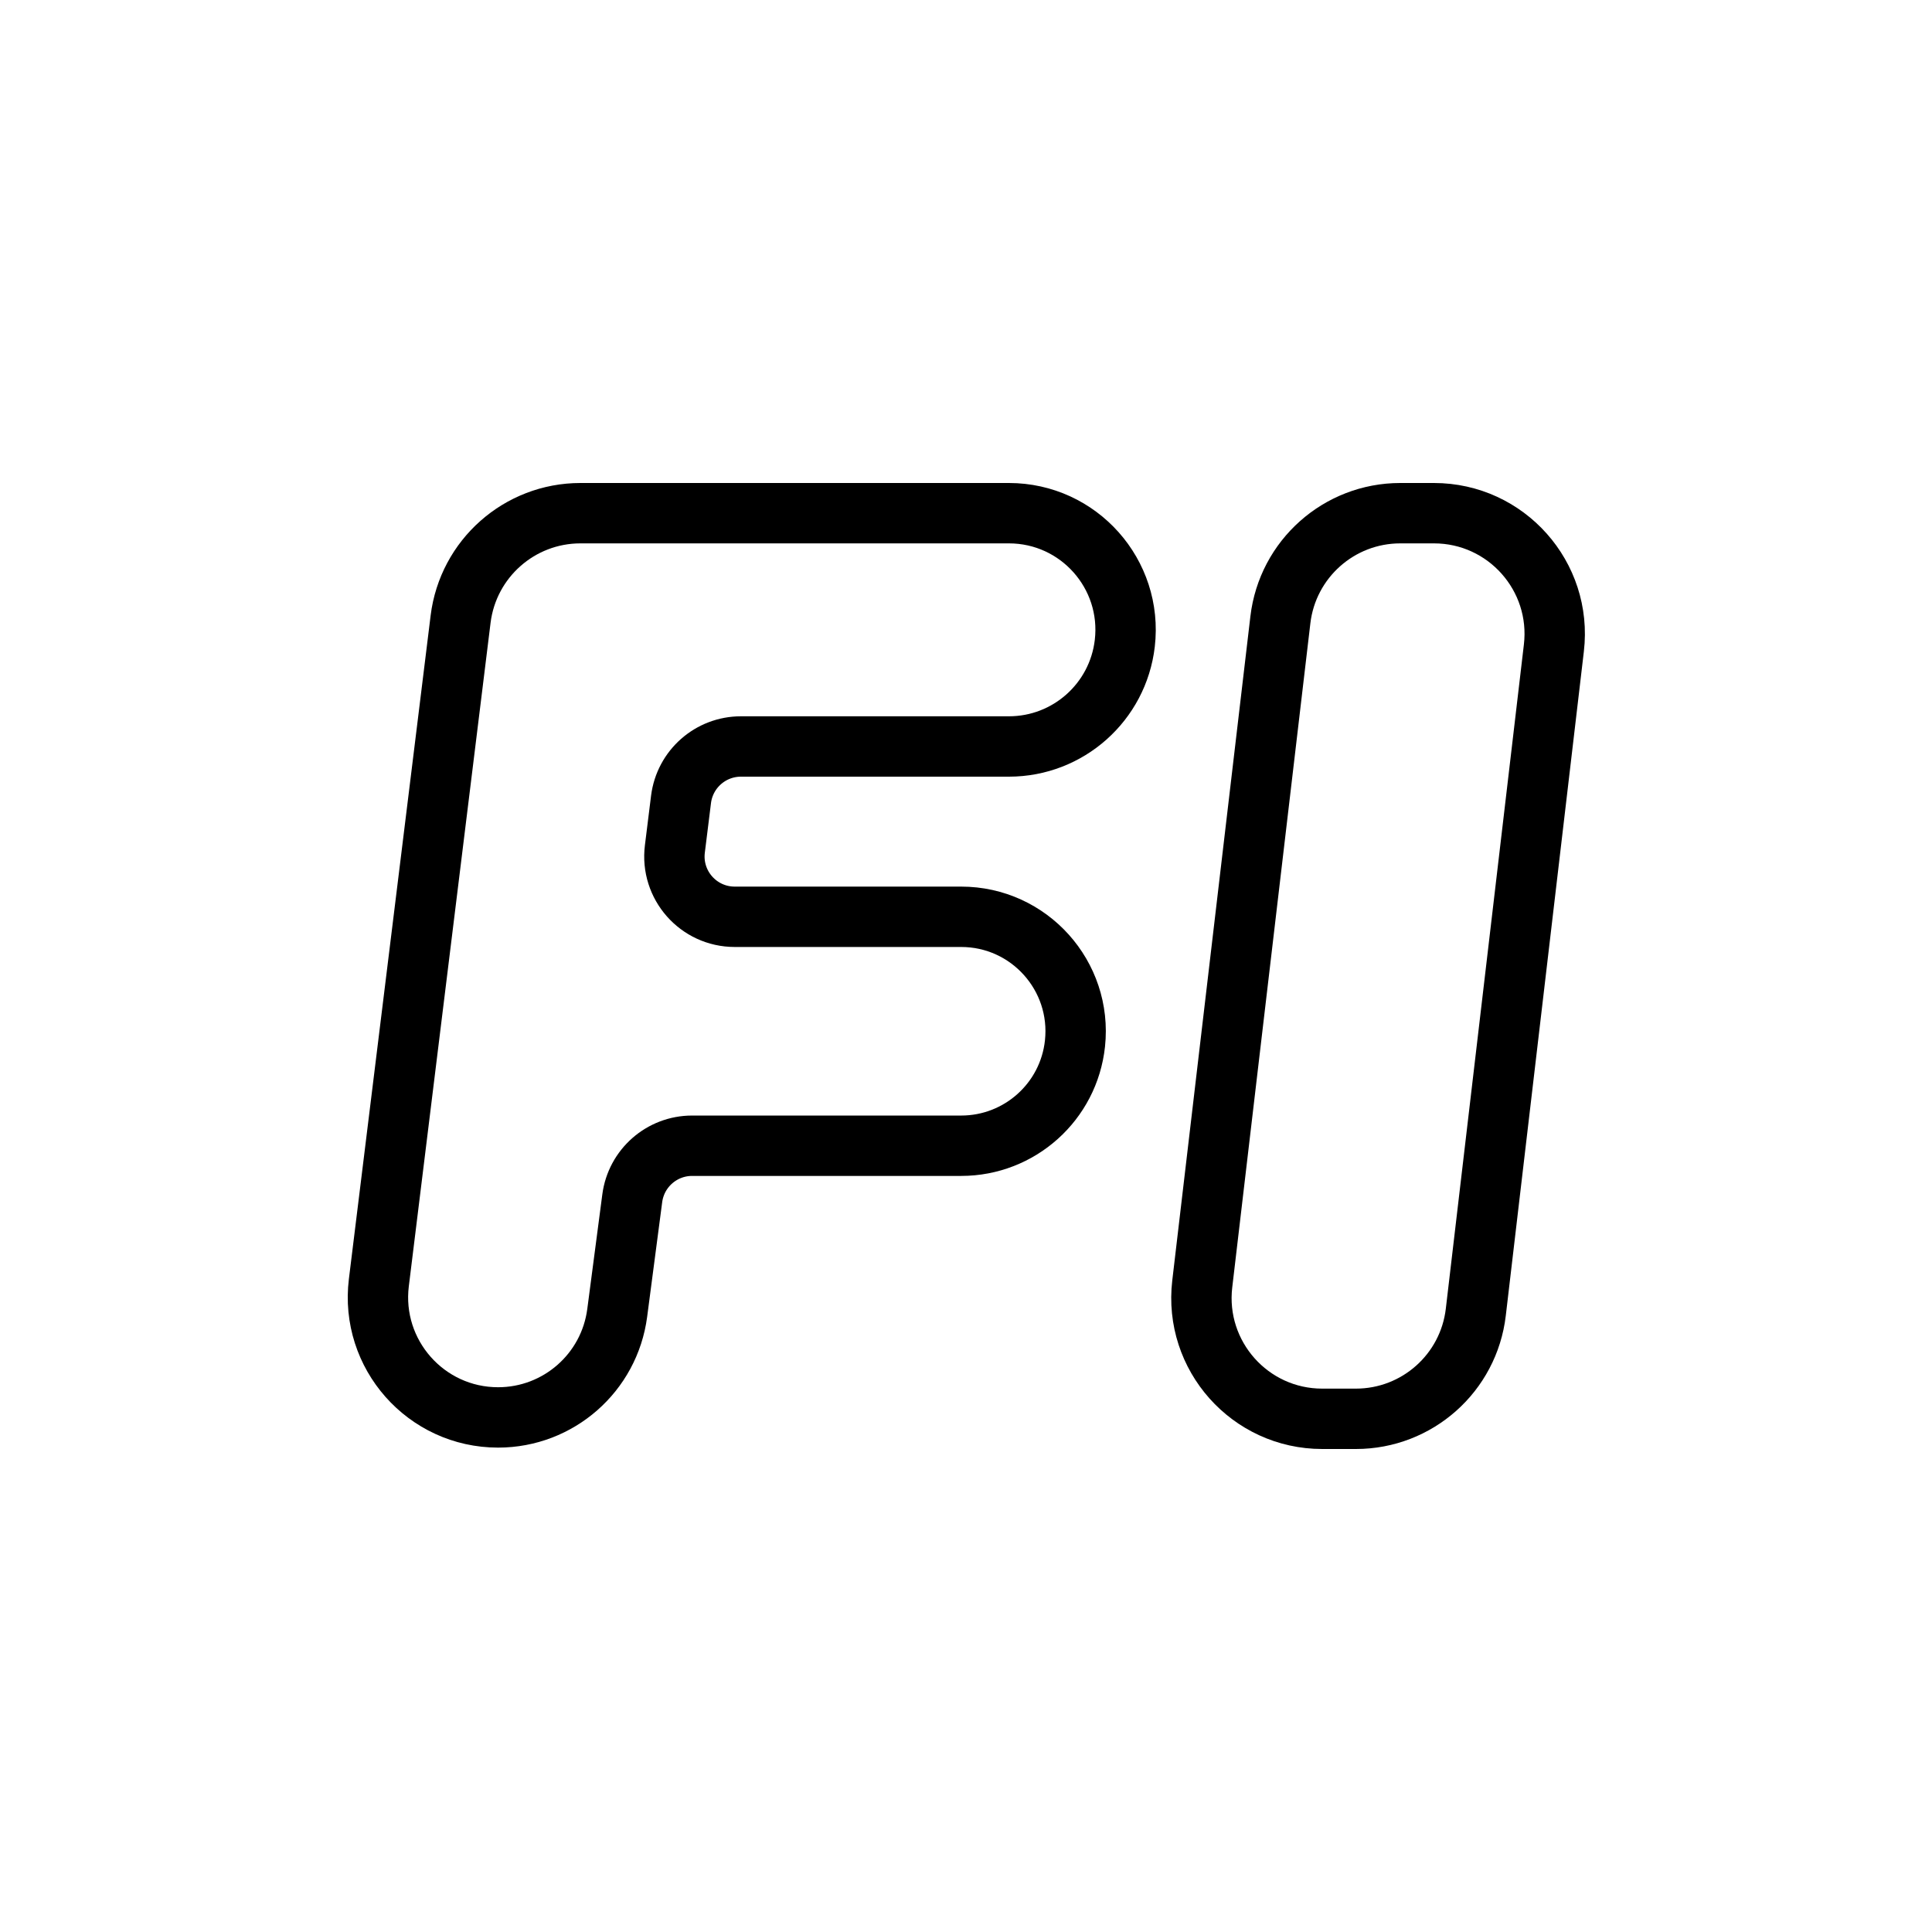
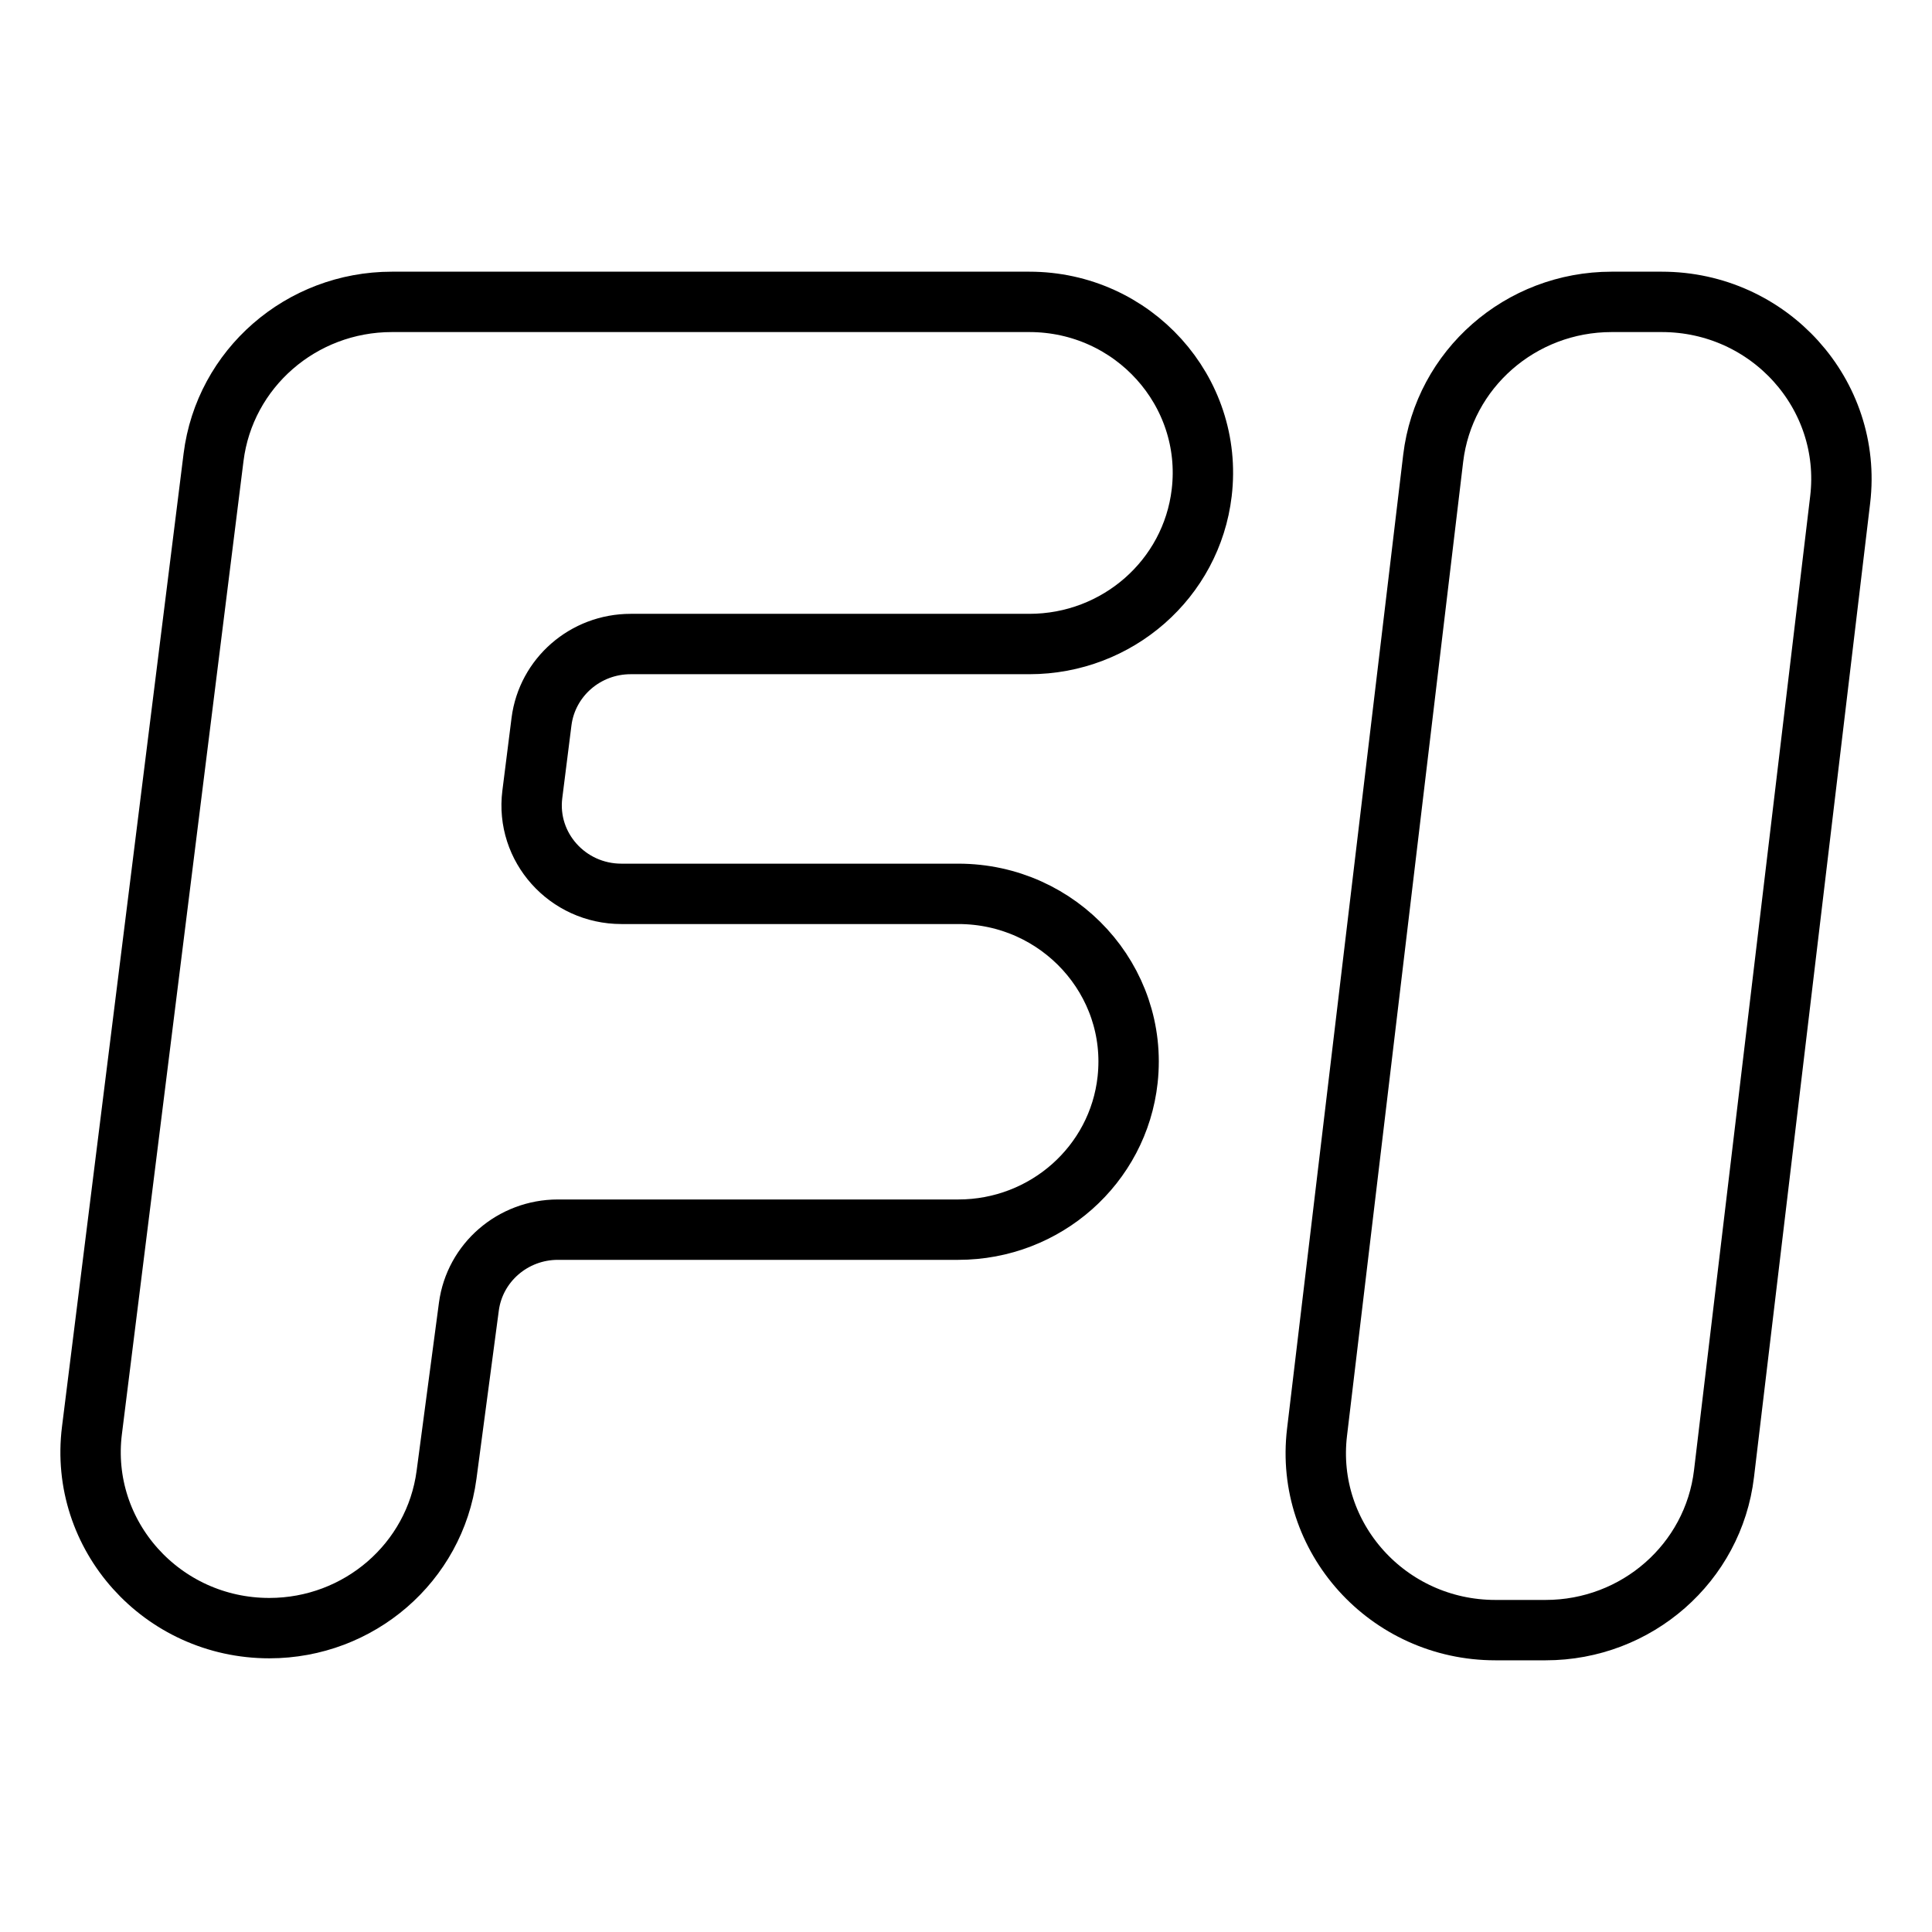
<svg xmlns="http://www.w3.org/2000/svg" width="32" height="32" viewBox="0 0 32 32" fill="none">
-   <path d="M6.275 21.244C6.129 22.431 7.055 23.477 8.25 23.477C9.249 23.477 10.093 22.737 10.223 21.746L10.472 19.848C10.537 19.35 10.961 18.977 11.463 18.977H15.92C16.889 18.977 17.702 18.247 17.805 17.284C17.925 16.163 17.047 15.185 15.92 15.185H12.17C11.568 15.185 11.103 14.658 11.178 14.061L11.28 13.24C11.343 12.739 11.768 12.364 12.273 12.364H16.711C17.691 12.364 18.516 11.63 18.63 10.656C18.764 9.508 17.867 8.5 16.711 8.5H9.614C8.604 8.5 7.753 9.253 7.629 10.255L6.275 21.244Z" stroke="black" />
-   <path d="M21.207 10.267C21.325 9.259 22.179 8.5 23.193 8.5H23.751C24.948 8.5 25.877 9.545 25.737 10.733L24.444 21.733C24.326 22.741 23.472 23.5 22.458 23.5H21.9C20.703 23.5 19.774 22.455 19.913 21.267L21.207 10.267Z" stroke="black" />
+   <path d="M1.523 23.692C1.305 25.432 2.682 26.967 4.461 26.967C5.947 26.967 7.203 25.881 7.396 24.428L7.766 21.643C7.863 20.913 8.494 20.367 9.241 20.367H15.872C17.314 20.367 18.523 19.296 18.677 17.883C18.856 16.239 17.549 14.805 15.872 14.805H10.293C9.398 14.805 8.706 14.032 8.817 13.157L8.969 11.952C9.063 11.218 9.695 10.667 10.446 10.667H17.049C18.508 10.667 19.735 9.59 19.904 8.162C20.104 6.479 18.769 5 17.049 5H6.491C4.988 5 3.721 6.104 3.537 7.575L1.523 23.692Z" stroke="black" stroke-miterlimit="10" stroke-linecap="round" />
+   <path d="M23.738 7.591C23.915 6.113 25.185 5 26.694 5H27.524C29.305 5 30.687 6.532 30.479 8.276L28.555 24.409C28.379 25.887 27.109 27 25.6 27H24.769C22.988 27 21.606 25.468 21.814 23.724L23.738 7.591Z" stroke="black" stroke-miterlimit="10" stroke-linecap="round" />
</svg>
